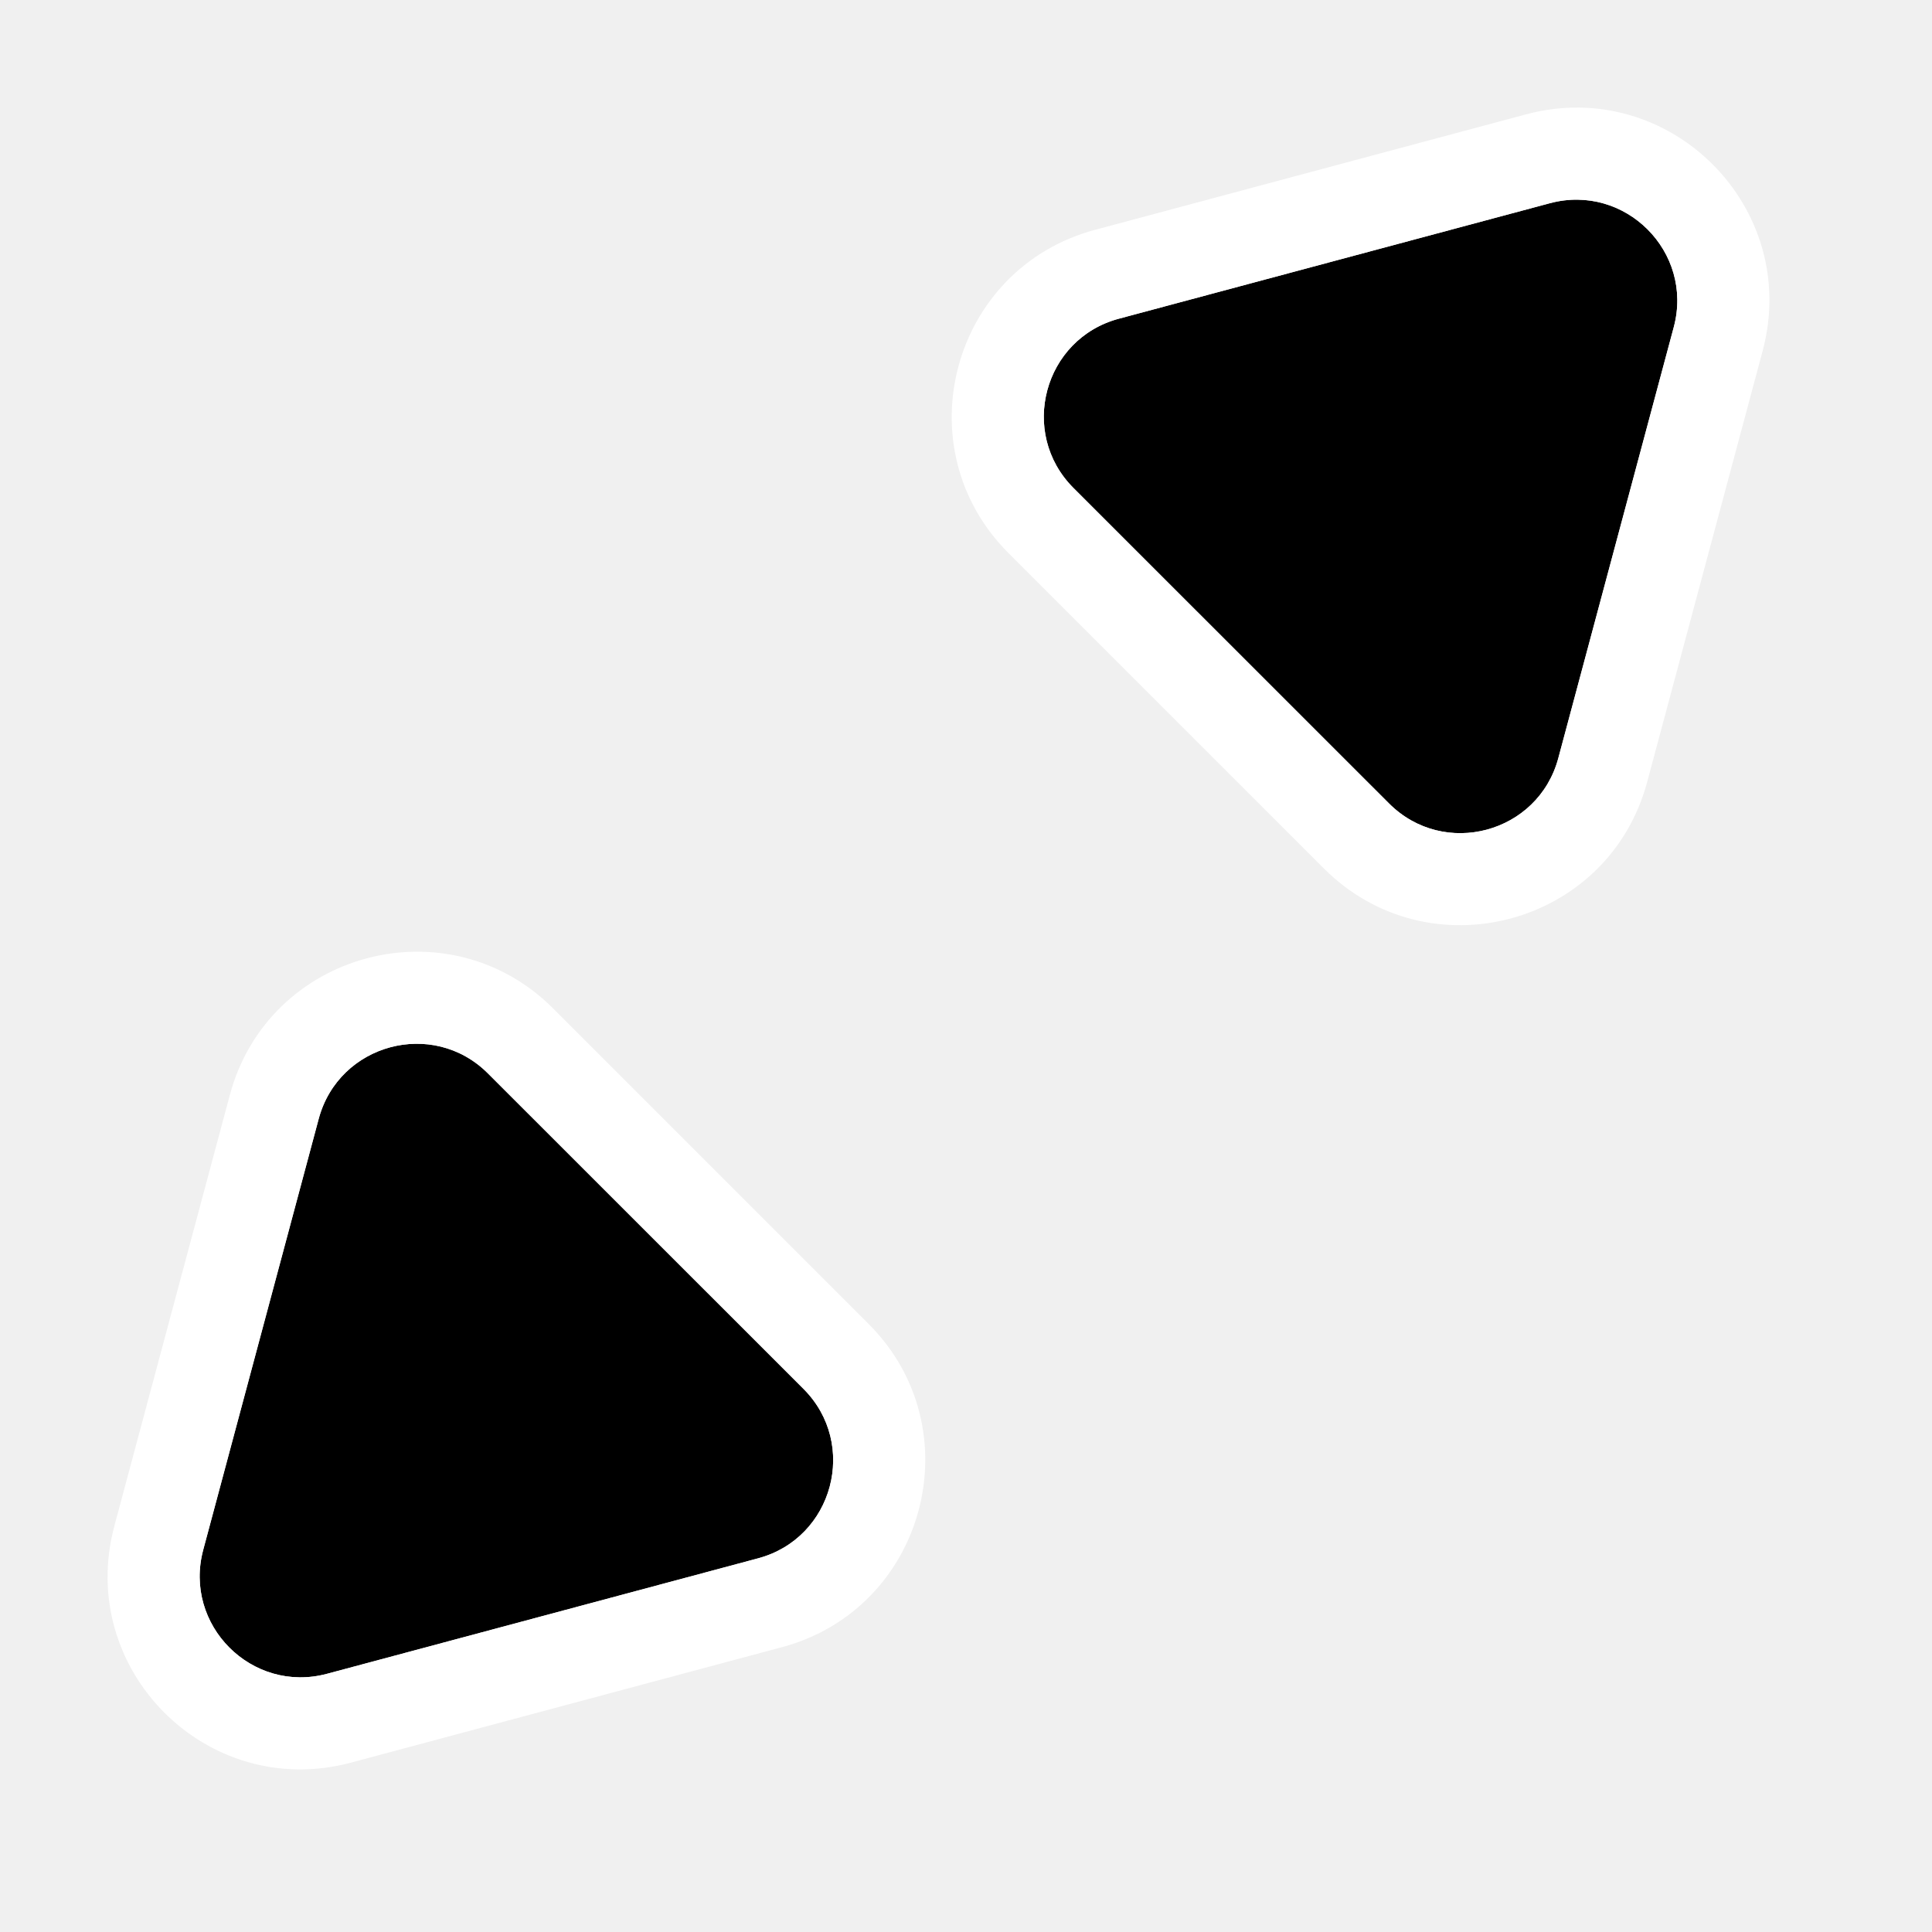
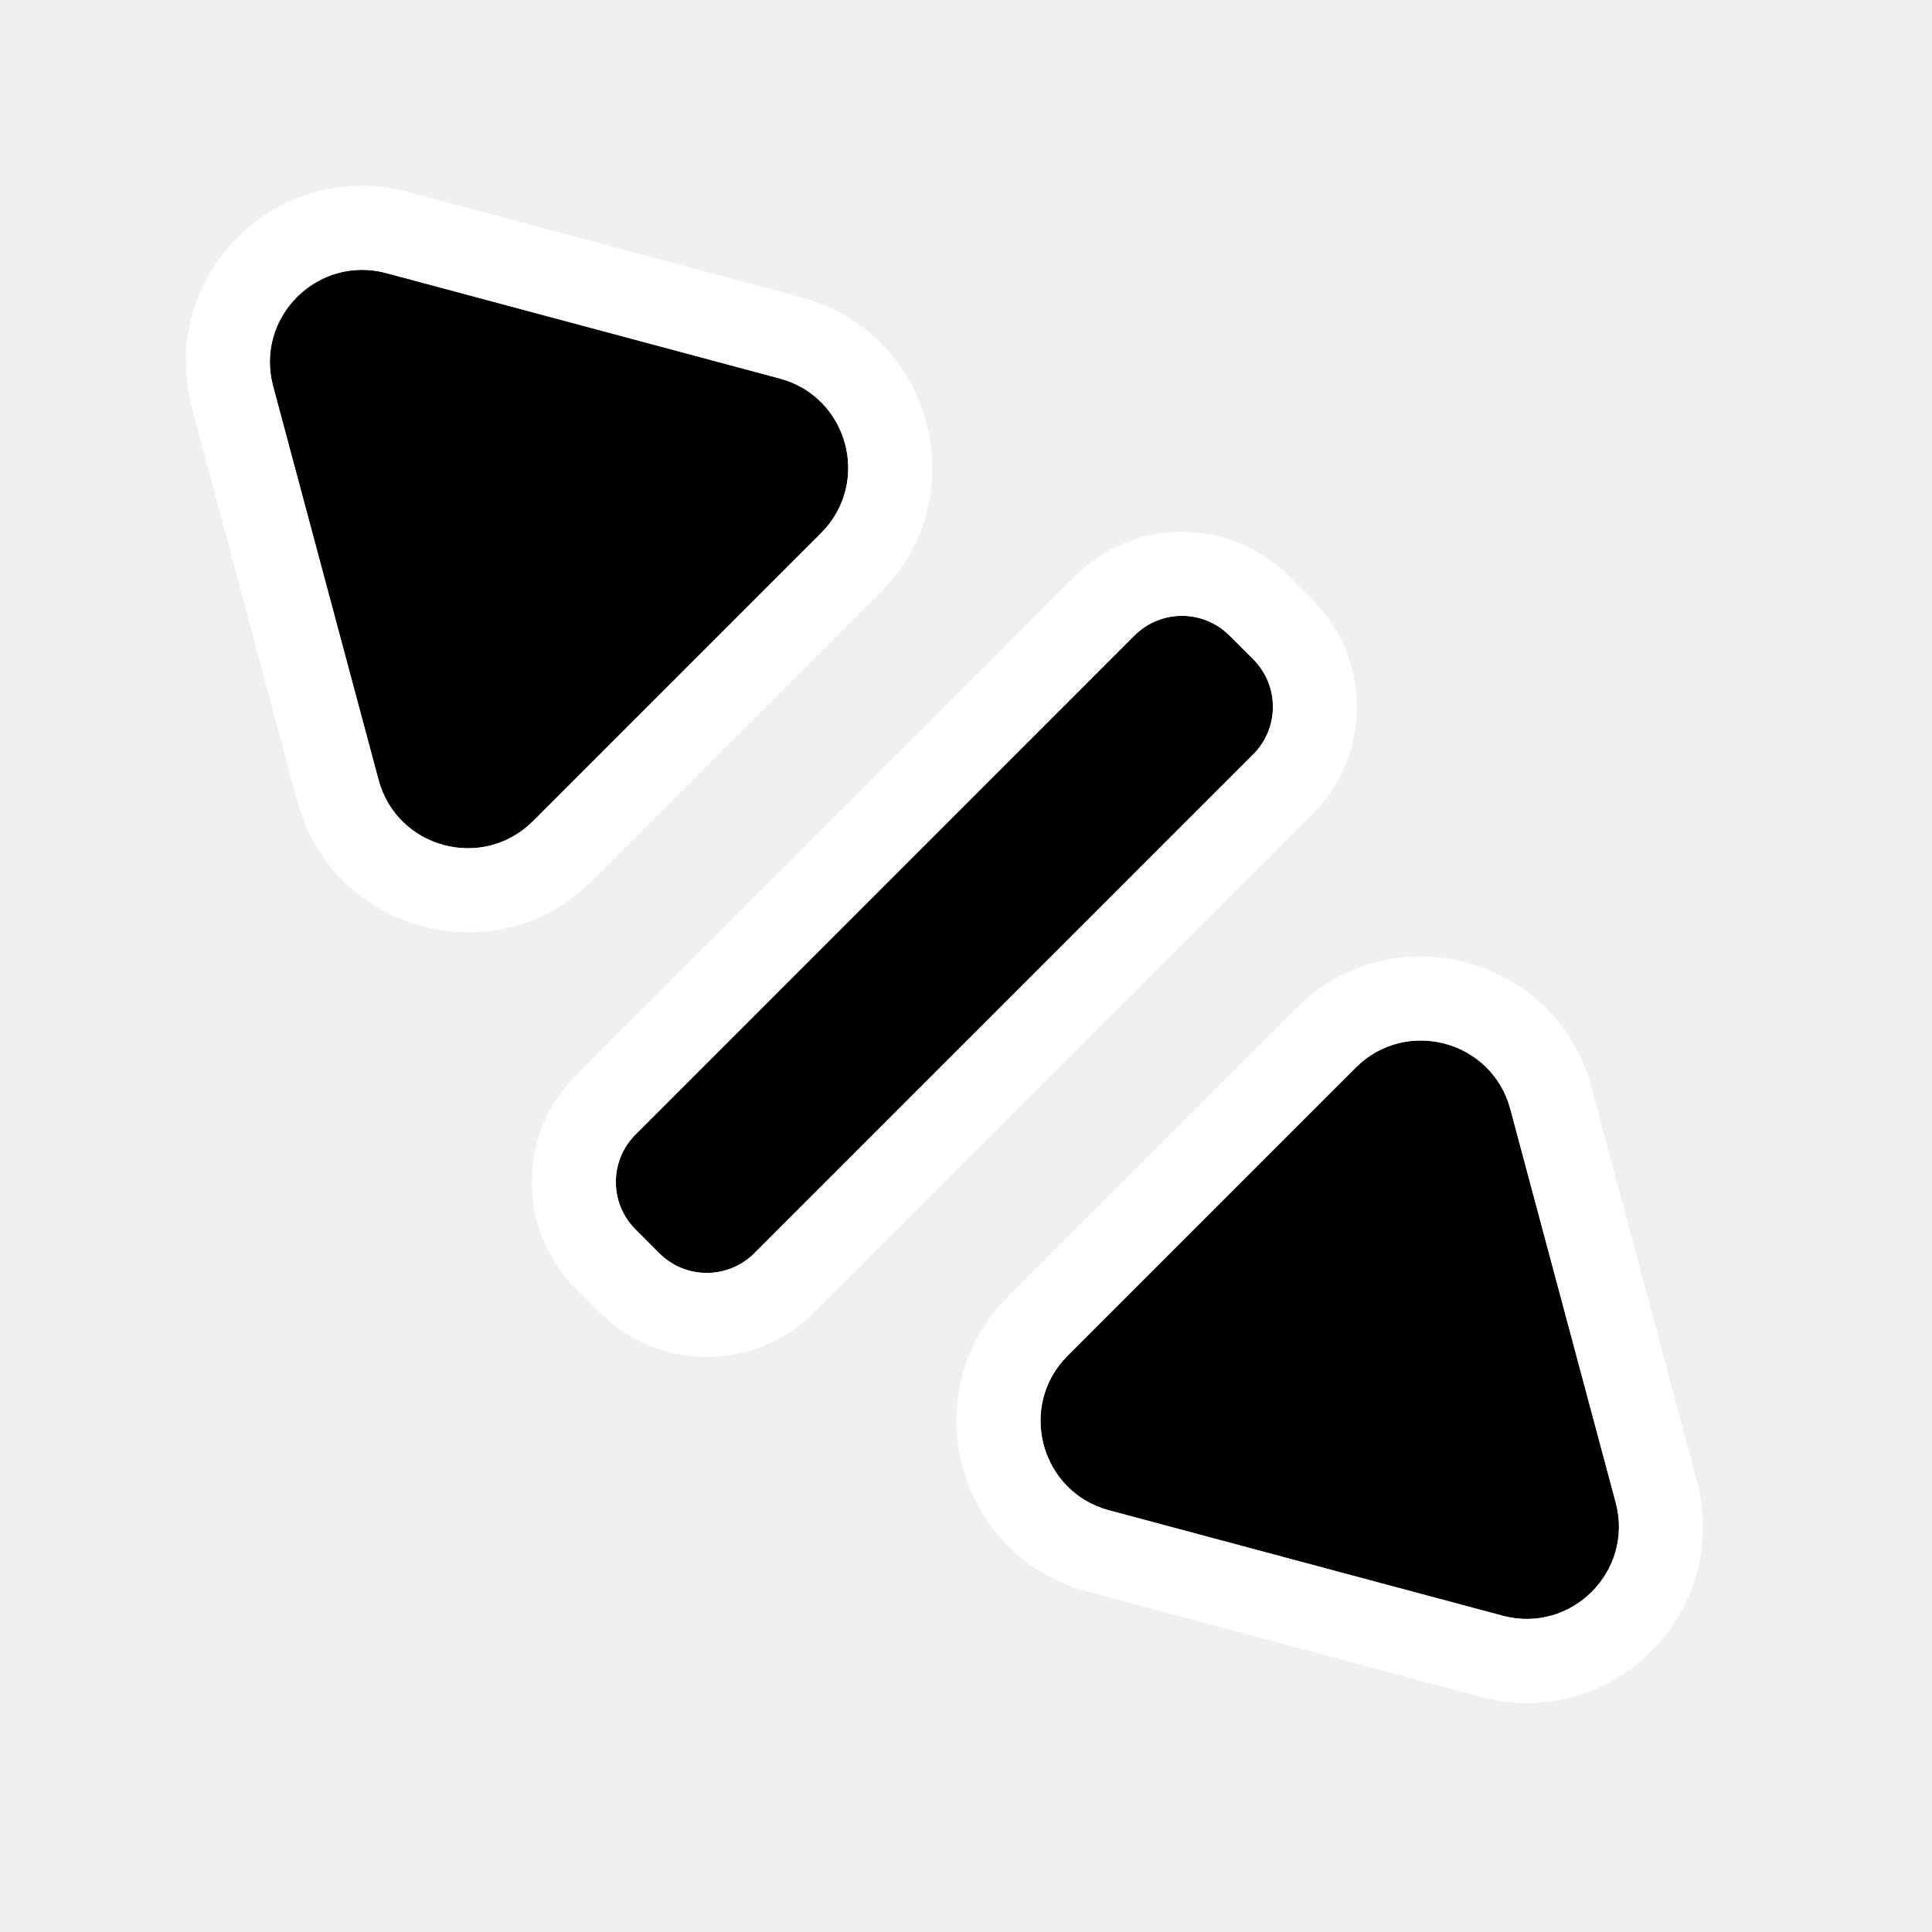
- <svg xmlns="http://www.w3.org/2000/svg" width="21" height="21" viewBox="0 0 21 21" fill="none">
-   <mask id="path-1-outside-1_584_248" maskUnits="userSpaceOnUse" x="-2.121" y="-2.263" width="24.749" height="24.749" fill="black">
-     <rect fill="white" x="-2.121" y="-2.263" width="24.749" height="24.749" />
-     <path d="M3.464 12.162C3.683 11.344 4.706 11.069 5.304 11.668L8.734 15.097C9.332 15.696 9.058 16.719 8.241 16.938L3.556 18.193C2.738 18.413 1.99 17.664 2.209 16.846L3.464 12.162ZM11.668 5.304C11.07 4.705 11.344 3.683 12.162 3.464L16.846 2.209C17.664 1.99 18.412 2.738 18.193 3.556L16.938 8.241C16.719 9.058 15.696 9.332 15.098 8.733L11.668 5.304Z" />
-   </mask>
-   <path d="M3.464 12.162C3.683 11.344 4.706 11.069 5.304 11.668L8.734 15.097C9.332 15.696 9.058 16.719 8.241 16.938L3.556 18.193C2.738 18.413 1.99 17.664 2.209 16.846L3.464 12.162ZM11.668 5.304C11.07 4.705 11.344 3.683 12.162 3.464L16.846 2.209C17.664 1.99 18.412 2.738 18.193 3.556L16.938 8.241C16.719 9.058 15.696 9.332 15.098 8.733L11.668 5.304Z" fill="black" />
-   <path d="M3.464 12.162L4.43 12.42L4.43 12.42L3.464 12.162ZM5.304 11.668L6.012 10.961L6.012 10.961L5.304 11.668ZM8.241 16.938L8.499 17.904L8.5 17.904L8.241 16.938ZM3.556 18.193L3.815 19.159L3.815 19.159L3.556 18.193ZM2.209 16.846L1.243 16.587L1.243 16.588L2.209 16.846ZM11.668 5.304L10.961 6.011L10.961 6.011L11.668 5.304ZM12.162 3.464L12.42 4.43L12.42 4.43L12.162 3.464ZM16.846 2.209L16.587 1.243L16.587 1.243L16.846 2.209ZM18.193 3.556L19.159 3.815L19.159 3.815L18.193 3.556ZM16.938 8.241L17.904 8.5L17.904 8.5L16.938 8.241ZM3.464 12.162L4.43 12.42C4.437 12.394 4.447 12.382 4.455 12.374C4.465 12.365 4.481 12.355 4.501 12.349C4.522 12.344 4.54 12.344 4.554 12.348C4.564 12.35 4.578 12.356 4.597 12.375L5.304 11.668L6.012 10.961C4.868 9.817 2.916 10.342 2.498 11.903L3.464 12.162ZM5.304 11.668L4.597 12.375L8.027 15.804L8.734 15.097L9.441 14.39L6.012 10.961L5.304 11.668ZM8.734 15.097L8.027 15.804C8.046 15.823 8.051 15.838 8.054 15.848C8.057 15.862 8.058 15.88 8.052 15.901C8.047 15.922 8.037 15.938 8.027 15.948C8.02 15.956 8.008 15.965 7.982 15.972L8.241 16.938L8.5 17.904C10.061 17.485 10.584 15.533 9.441 14.39L8.734 15.097ZM8.241 16.938L7.982 15.972L3.297 17.227L3.556 18.193L3.815 19.159L8.499 17.904L8.241 16.938ZM3.556 18.193L3.297 17.227C3.271 17.234 3.256 17.232 3.246 17.229C3.232 17.225 3.216 17.217 3.201 17.201C3.186 17.186 3.177 17.17 3.173 17.157C3.17 17.146 3.168 17.131 3.175 17.105L2.209 16.846L1.243 16.588C0.825 18.148 2.253 19.578 3.815 19.159L3.556 18.193ZM2.209 16.846L3.175 17.105L4.43 12.42L3.464 12.162L2.498 11.903L1.243 16.587L2.209 16.846ZM11.668 5.304L12.376 4.597C12.356 4.578 12.351 4.563 12.348 4.553C12.345 4.539 12.344 4.521 12.35 4.501C12.355 4.48 12.365 4.465 12.374 4.455C12.382 4.447 12.394 4.437 12.42 4.43L12.162 3.464L11.903 2.498C10.341 2.917 9.818 4.868 10.961 6.011L11.668 5.304ZM12.162 3.464L12.42 4.43L17.105 3.175L16.846 2.209L16.587 1.243L11.903 2.498L12.162 3.464ZM16.846 2.209L17.105 3.175C17.131 3.168 17.146 3.17 17.157 3.173C17.17 3.177 17.186 3.186 17.201 3.201C17.217 3.216 17.225 3.232 17.229 3.246C17.232 3.256 17.234 3.271 17.227 3.297L18.193 3.556L19.159 3.815C19.578 2.253 18.148 0.825 16.587 1.243L16.846 2.209ZM18.193 3.556L17.227 3.297L15.972 7.982L16.938 8.241L17.904 8.5L19.159 3.815L18.193 3.556ZM16.938 8.241L15.972 7.982C15.965 8.008 15.955 8.02 15.948 8.027C15.938 8.037 15.922 8.046 15.902 8.052C15.881 8.057 15.863 8.057 15.849 8.053C15.838 8.051 15.824 8.045 15.805 8.026L15.098 8.733L14.39 9.44C15.533 10.582 17.485 10.062 17.904 8.5L16.938 8.241ZM15.098 8.733L15.805 8.026L12.376 4.597L11.668 5.304L10.961 6.011L14.39 9.44L15.098 8.733Z" fill="white" mask="url(#path-1-outside-1_584_248)" />
+ <svg xmlns="http://www.w3.org/2000/svg" width="23" height="23" viewBox="0 0 23 23" fill="none">
+   <g id="resize_diagonal_left">
+     <g id="Union">
+       <mask id="path-1-outside-1_545_2" maskUnits="userSpaceOnUse" x="-1.414" y="-1.414" width="25.456" height="25.456" fill="black">
+         <rect fill="white" x="-1.414" y="-1.414" width="25.456" height="25.456" />
+         <path d="M14.92 7.849C15.232 8.161 15.232 8.667 14.92 8.98L8.98 14.92C8.667 15.232 8.161 15.232 7.849 14.92L7.566 14.637C7.253 14.324 7.253 13.818 7.566 13.506L13.505 7.566C13.818 7.253 14.324 7.253 14.637 7.566L14.92 7.849ZM9.283 4.506C10.1 4.725 10.374 5.747 9.775 6.346L6.346 9.775C5.747 10.374 4.725 10.101 4.506 9.283L3.251 4.598C3.032 3.78 3.78 3.032 4.598 3.251L9.283 4.506ZM16.139 12.71C16.738 12.111 17.761 12.385 17.98 13.203L19.235 17.888C19.453 18.706 18.706 19.453 17.888 19.235L13.203 17.98C12.385 17.761 12.111 16.738 12.71 16.139L16.139 12.71Z" />
+       </mask>
+       <path d="M14.92 7.849C15.232 8.161 15.232 8.667 14.92 8.98L8.98 14.92C8.667 15.232 8.161 15.232 7.849 14.92L7.566 14.637C7.253 14.324 7.253 13.818 7.566 13.506L13.505 7.566C13.818 7.253 14.324 7.253 14.637 7.566L14.92 7.849ZM9.283 4.506C10.1 4.725 10.374 5.747 9.775 6.346L6.346 9.775C5.747 10.374 4.725 10.101 4.506 9.283L3.251 4.598C3.032 3.78 3.78 3.032 4.598 3.251L9.283 4.506ZM16.139 12.71C16.738 12.111 17.761 12.385 17.98 13.203L19.235 17.888C19.453 18.706 18.706 19.453 17.888 19.235L13.203 17.98C12.385 17.761 12.111 16.738 12.71 16.139L16.139 12.71Z" fill="black" />
+       <path d="M14.92 7.849L15.627 7.142L15.627 7.142L14.92 7.849ZM14.92 8.98L15.627 9.687L15.627 9.687L14.92 8.98ZM8.98 14.92L9.687 15.627L9.687 15.627L8.98 14.92ZM7.849 14.92L7.142 15.627L7.142 15.627L7.849 14.92ZM7.566 14.637L6.858 15.343L6.858 15.344L7.566 14.637ZM7.566 13.506L6.858 12.799L6.858 12.799L7.566 13.506ZM13.505 7.566L12.799 6.858L12.798 6.858L13.505 7.566ZM14.637 7.566L15.344 6.858L15.343 6.858L14.637 7.566ZM9.283 4.506L9.542 3.54L9.542 3.54L9.283 4.506ZM4.506 9.283L3.54 9.542L3.54 9.542L4.506 9.283ZM3.251 4.598L4.217 4.339L4.217 4.339L3.251 4.598ZM4.598 3.251L4.339 4.217L4.339 4.217L4.598 3.251ZM17.98 13.203L18.946 12.944L18.946 12.944L17.98 13.203ZM19.235 17.888L20.201 17.63L20.201 17.63L19.235 17.888ZM17.888 19.235L17.63 20.201L17.63 20.201L17.888 19.235ZM13.203 17.98L12.944 18.946L12.944 18.946L13.203 17.98ZM14.92 7.849L14.213 8.556C14.134 8.477 14.135 8.351 14.213 8.273L14.92 8.98L15.627 9.687C16.329 8.984 16.33 7.845 15.627 7.142L14.92 7.849ZM14.92 8.98L14.213 8.273L8.273 14.213L8.98 14.92L9.687 15.627L15.627 9.687L14.92 8.98ZM8.98 14.92L8.273 14.213C8.351 14.135 8.477 14.134 8.556 14.213L7.849 14.92L7.142 15.627C7.845 16.33 8.984 16.329 9.687 15.627L8.98 14.92ZM7.849 14.92L8.556 14.213L8.273 13.93L7.566 14.637L6.858 15.344L7.142 15.627L7.849 14.92ZM7.566 14.637L8.273 13.93C8.351 14.008 8.351 14.134 8.273 14.213L7.566 13.506L6.858 12.799C6.156 13.502 6.156 14.641 6.858 15.343L7.566 14.637ZM7.566 13.506L8.273 14.213L14.213 8.273L13.505 7.566L12.798 6.858L6.858 12.799L7.566 13.506ZM13.505 7.566L14.213 8.273C14.134 8.351 14.008 8.351 13.93 8.273L14.637 7.566L15.343 6.858C14.641 6.156 13.502 6.156 12.799 6.858L13.505 7.566ZM14.637 7.566L13.93 8.273L14.213 8.556L14.92 7.849L15.627 7.142L15.344 6.858L14.637 7.566ZM9.283 4.506L9.024 5.472C9.05 5.479 9.062 5.488 9.069 5.496C9.079 5.506 9.089 5.522 9.094 5.542C9.1 5.563 9.099 5.581 9.096 5.595C9.093 5.605 9.087 5.62 9.068 5.639L9.775 6.346L10.482 7.053C11.625 5.911 11.103 3.959 9.542 3.54L9.283 4.506ZM9.775 6.346L9.068 5.639L5.639 9.068L6.346 9.775L7.053 10.482L10.482 7.053L9.775 6.346ZM6.346 9.775L5.639 9.068C5.62 9.087 5.605 9.093 5.595 9.096C5.581 9.099 5.563 9.1 5.542 9.094C5.522 9.089 5.506 9.079 5.496 9.069C5.488 9.062 5.479 9.05 5.472 9.024L4.506 9.283L3.54 9.542C3.959 11.103 5.911 11.625 7.053 10.482L6.346 9.775ZM4.506 9.283L5.472 9.024L4.217 4.339L3.251 4.598L2.285 4.856L3.54 9.542L4.506 9.283ZM3.251 4.598L4.217 4.339C4.21 4.313 4.212 4.297 4.215 4.287C4.219 4.274 4.228 4.258 4.243 4.243C4.258 4.228 4.274 4.219 4.287 4.215C4.297 4.212 4.313 4.21 4.339 4.217L4.598 3.251L4.856 2.285C3.295 1.867 1.867 3.295 2.285 4.856L3.251 4.598ZM4.598 3.251L4.339 4.217L9.024 5.472L9.283 4.506L9.542 3.54L4.856 2.285L4.598 3.251ZM16.139 12.71L16.846 13.417C16.865 13.398 16.88 13.393 16.89 13.39C16.904 13.386 16.923 13.386 16.943 13.391C16.964 13.397 16.98 13.407 16.99 13.416C16.998 13.424 17.007 13.436 17.014 13.462L17.98 13.203L18.946 12.944C18.528 11.383 16.575 10.86 15.432 12.003L16.139 12.71ZM17.98 13.203L17.014 13.462L18.269 18.147L19.235 17.888L20.201 17.63L18.946 12.944L17.98 13.203ZM19.235 17.888L18.269 18.147C18.276 18.173 18.273 18.188 18.27 18.199C18.267 18.212 18.258 18.228 18.243 18.243C18.228 18.258 18.212 18.267 18.199 18.27C18.188 18.273 18.173 18.276 18.147 18.269L17.888 19.235L17.63 20.201C19.191 20.618 20.618 19.191 20.201 17.63L19.235 17.888ZM17.888 19.235L18.147 18.269L13.462 17.014L13.203 17.98L12.944 18.946L17.63 20.201L17.888 19.235ZM13.203 17.98L13.462 17.014C13.436 17.007 13.424 16.998 13.416 16.99C13.407 16.98 13.397 16.964 13.391 16.943C13.386 16.923 13.386 16.904 13.39 16.89C13.392 16.88 13.398 16.865 13.417 16.846L12.71 16.139L12.003 15.432C10.86 16.575 11.383 18.528 12.944 18.946L13.203 17.98ZM12.71 16.139L13.417 16.846L16.846 13.417L16.139 12.71L15.432 12.003L12.003 15.432L12.71 16.139Z" fill="white" mask="url(#path-1-outside-1_545_2)" />
+     </g>
+   </g>
</svg>
